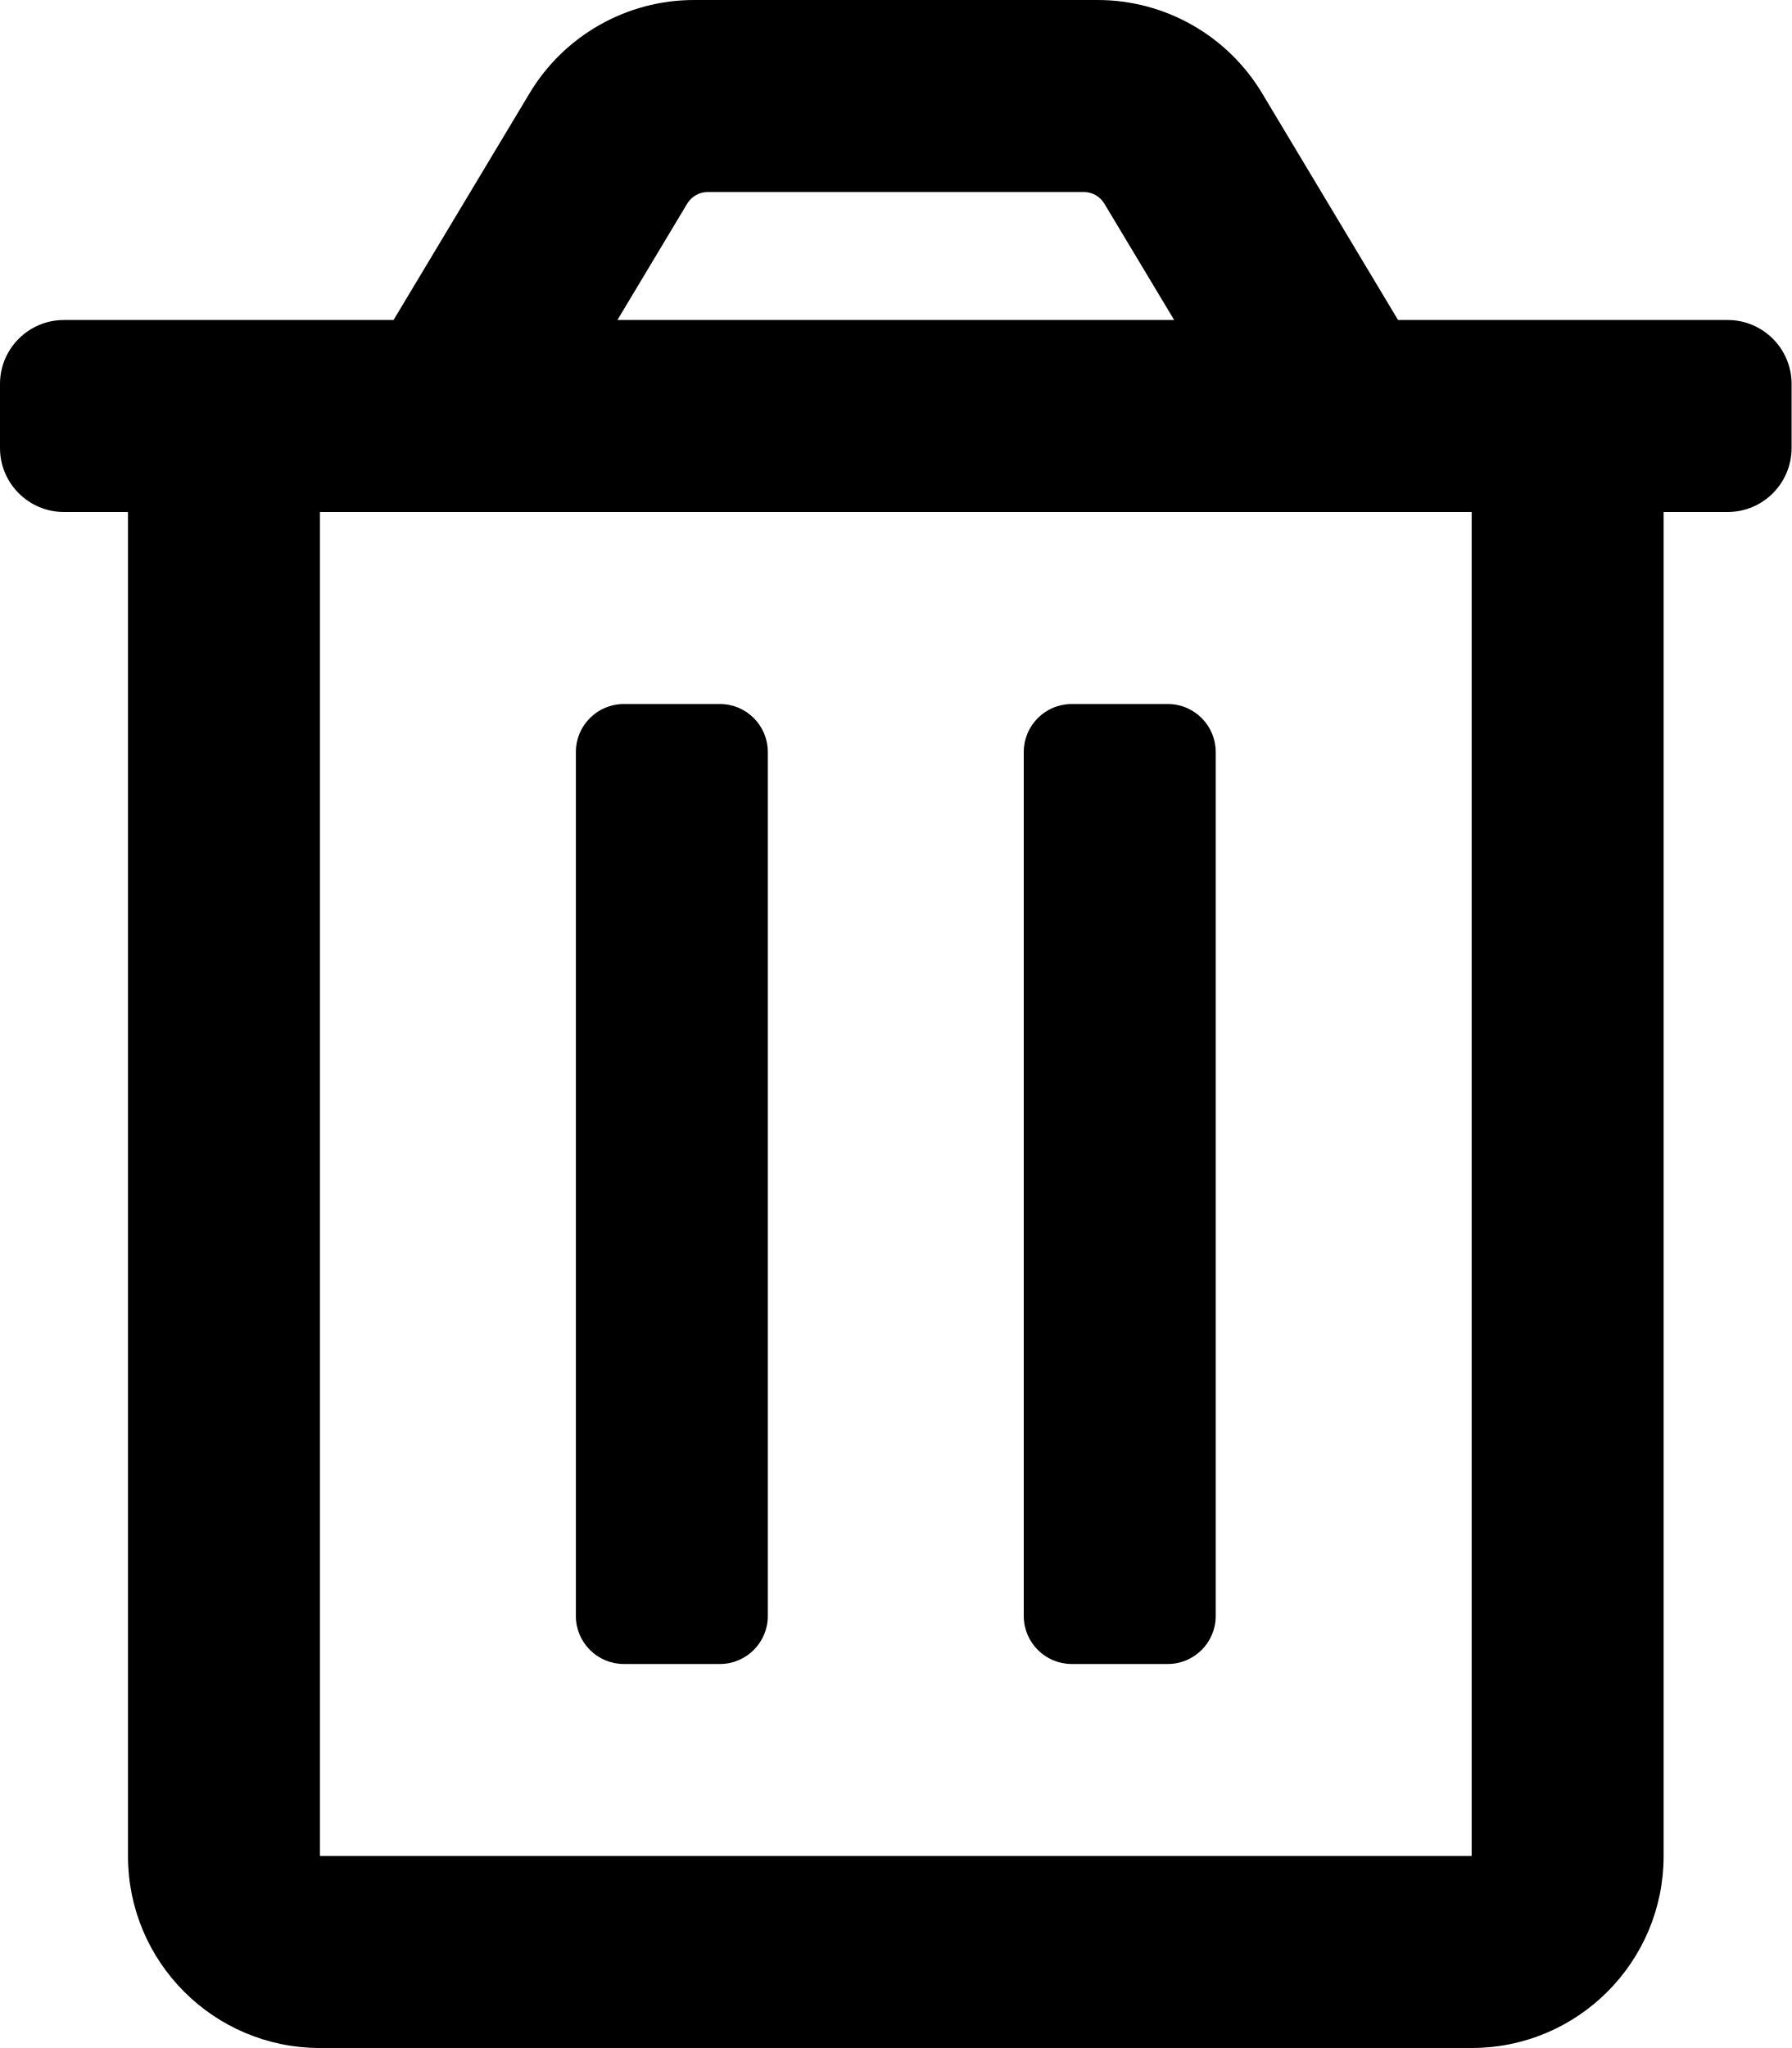
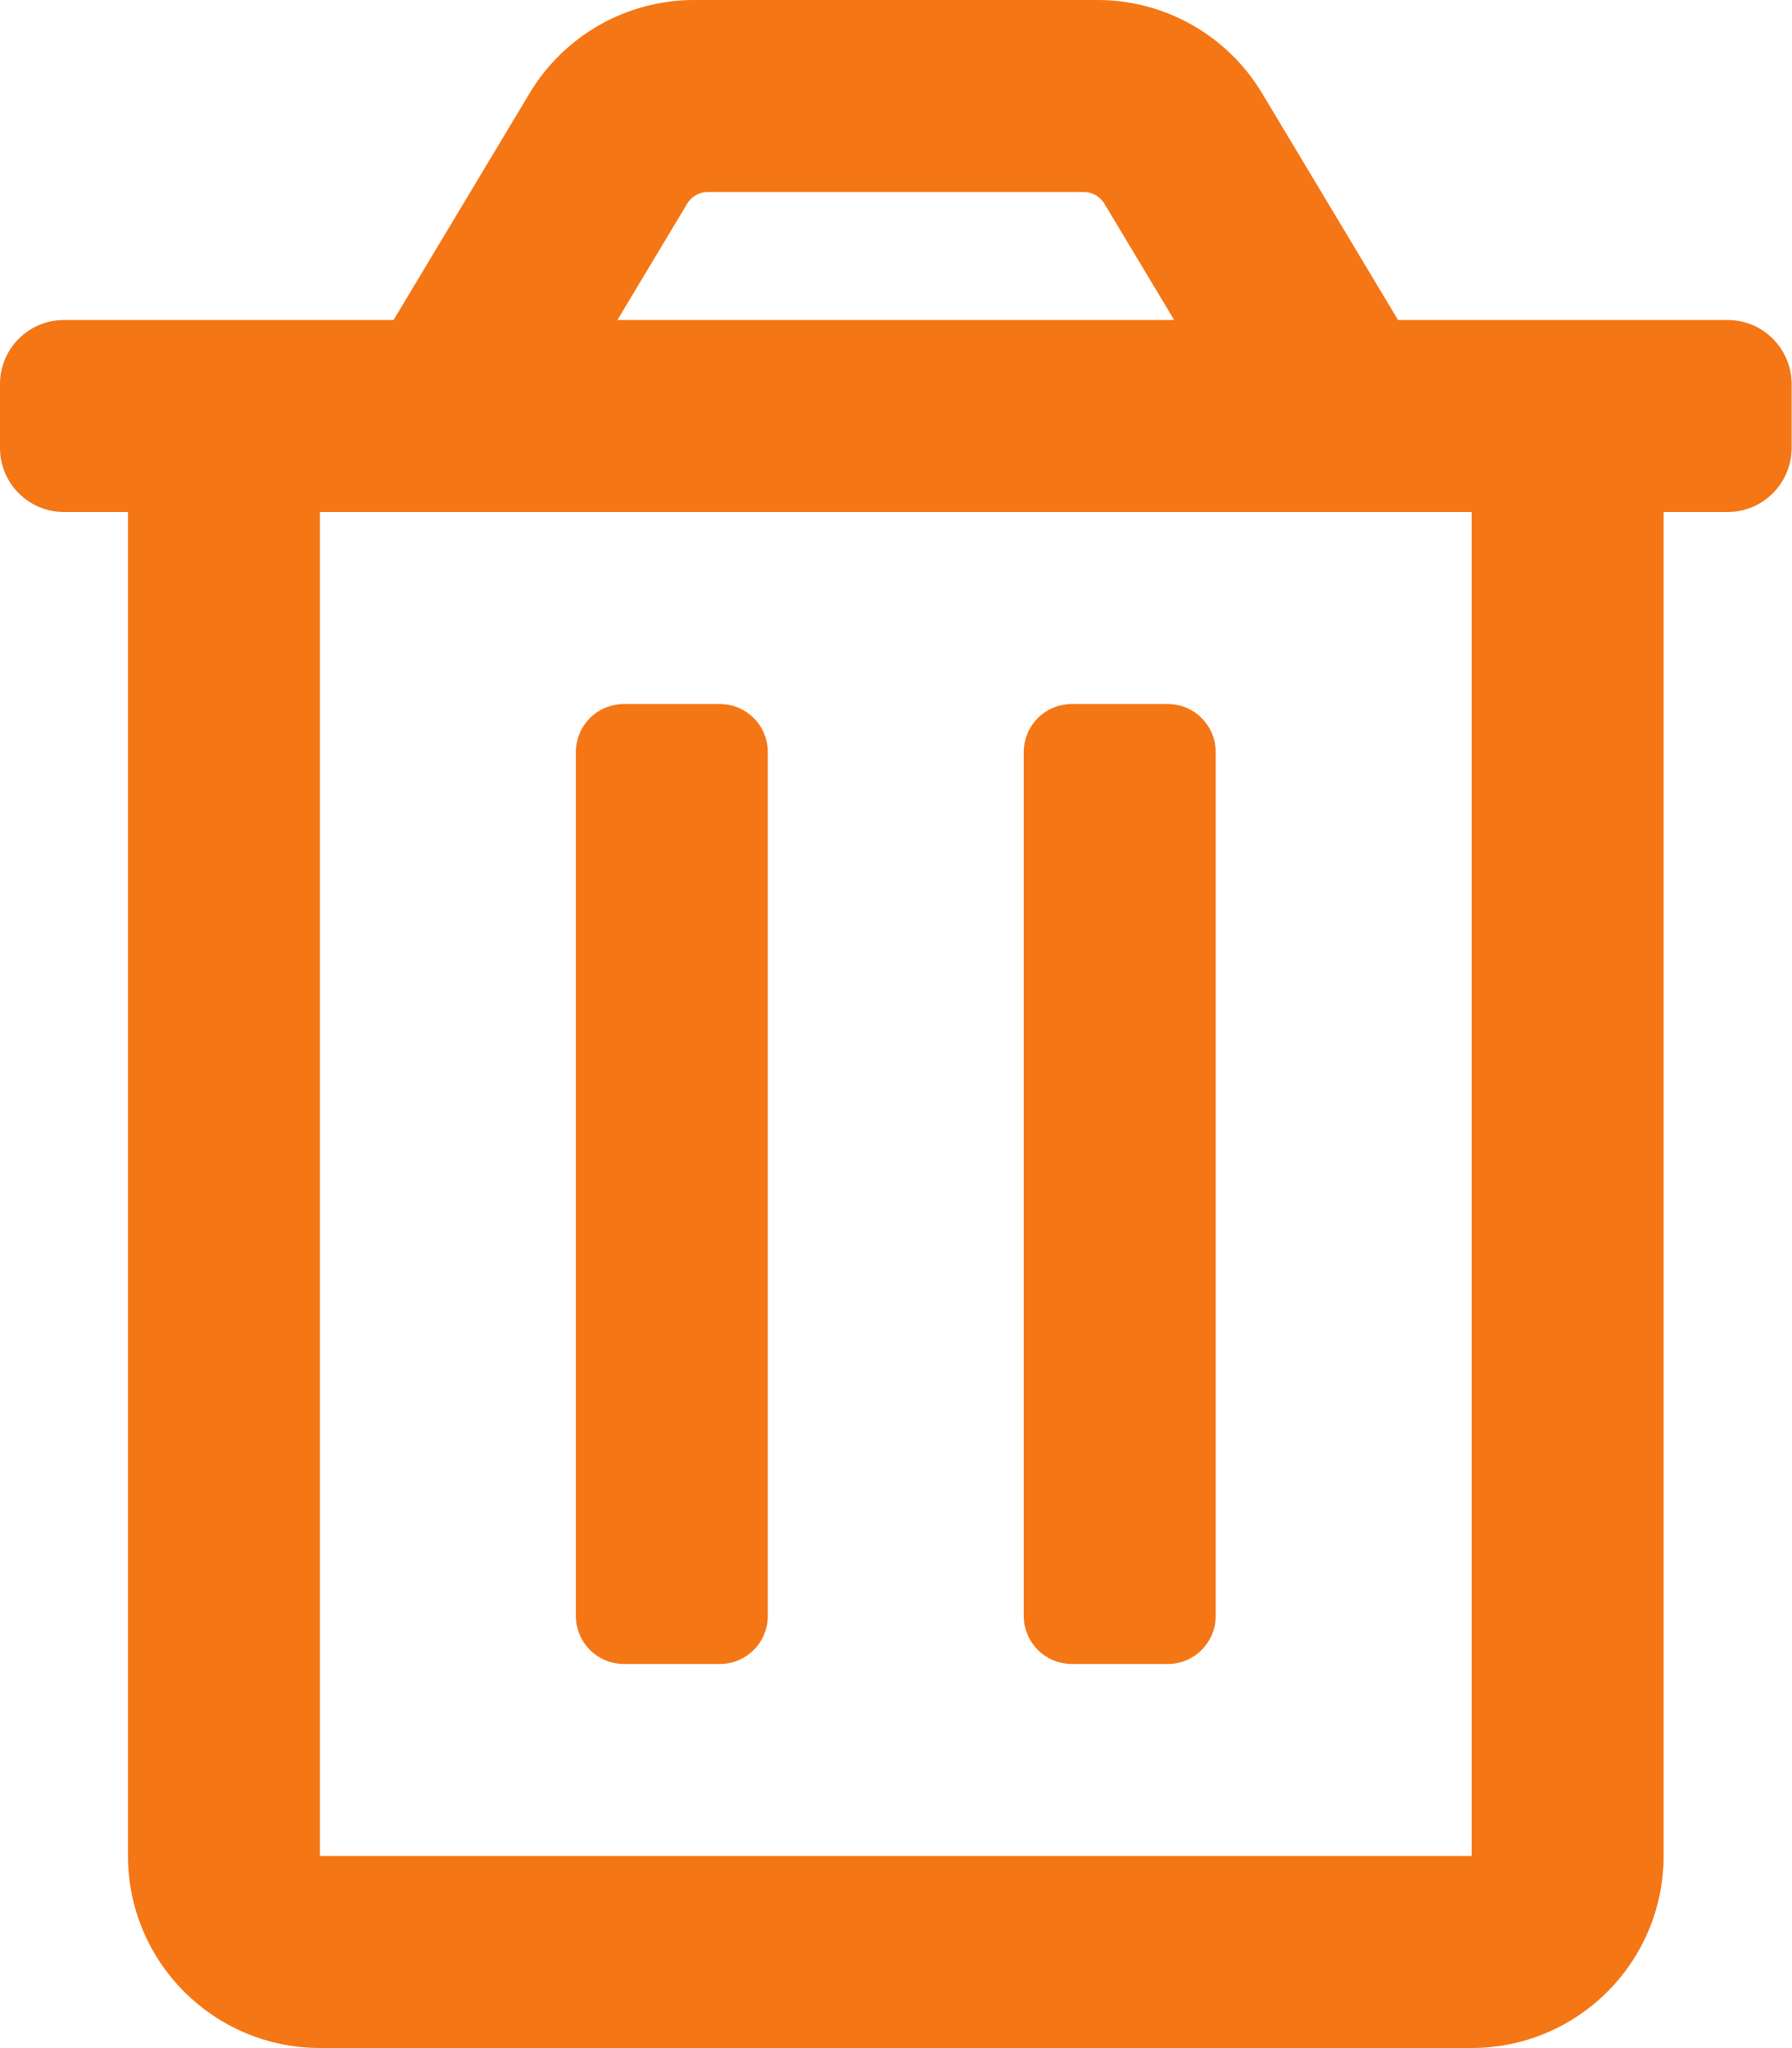
<svg xmlns="http://www.w3.org/2000/svg" aria-hidden="true" focusable="false" data-prefix="far" data-icon="trash-alt" class="svg-inline--fa fa-trash-alt fa-w-14" role="img" viewBox="0 0 448 512">
-   <path fill="currentColor" d="M268 416h24a12 12 0 0 0 12-12V188a12 12 0 0 0-12-12h-24a12 12 0 0 0-12 12v216a12 12 0 0 0 12 12zM432 80h-82.41l-34-56.7A48 48 0 0 0 274.41 0H173.59a48 48 0 0 0-41.16 23.3L98.41 80H16A16 16 0 0 0 0 96v16a16 16 0 0 0 16 16h16v336a48 48 0 0 0 48 48h288a48 48 0 0 0 48-48V128h16a16 16 0 0 0 16-16V96a16 16 0 0 0-16-16zM171.84 50.91A6 6 0 0 1 177 48h94a6 6 0 0 1 5.15 2.91L293.61 80H154.39zM368 464H80V128h288zm-212-48h24a12 12 0 0 0 12-12V188a12 12 0 0 0-12-12h-24a12 12 0 0 0-12 12v216a12 12 0 0 0 12 12z" />
+   <path fill="#F57615" d="M268 416h24a12 12 0 0 0 12-12V188a12 12 0 0 0-12-12h-24a12 12 0 0 0-12 12v216a12 12 0 0 0 12 12zM432 80h-82.41l-34-56.7A48 48 0 0 0 274.41 0H173.59a48 48 0 0 0-41.16 23.3L98.41 80H16A16 16 0 0 0 0 96v16a16 16 0 0 0 16 16h16v336a48 48 0 0 0 48 48h288a48 48 0 0 0 48-48V128h16a16 16 0 0 0 16-16V96a16 16 0 0 0-16-16zM171.84 50.91A6 6 0 0 1 177 48h94a6 6 0 0 1 5.15 2.91L293.61 80H154.39zM368 464H80V128h288zm-212-48h24a12 12 0 0 0 12-12V188a12 12 0 0 0-12-12h-24a12 12 0 0 0-12 12v216a12 12 0 0 0 12 12z" />
</svg>
